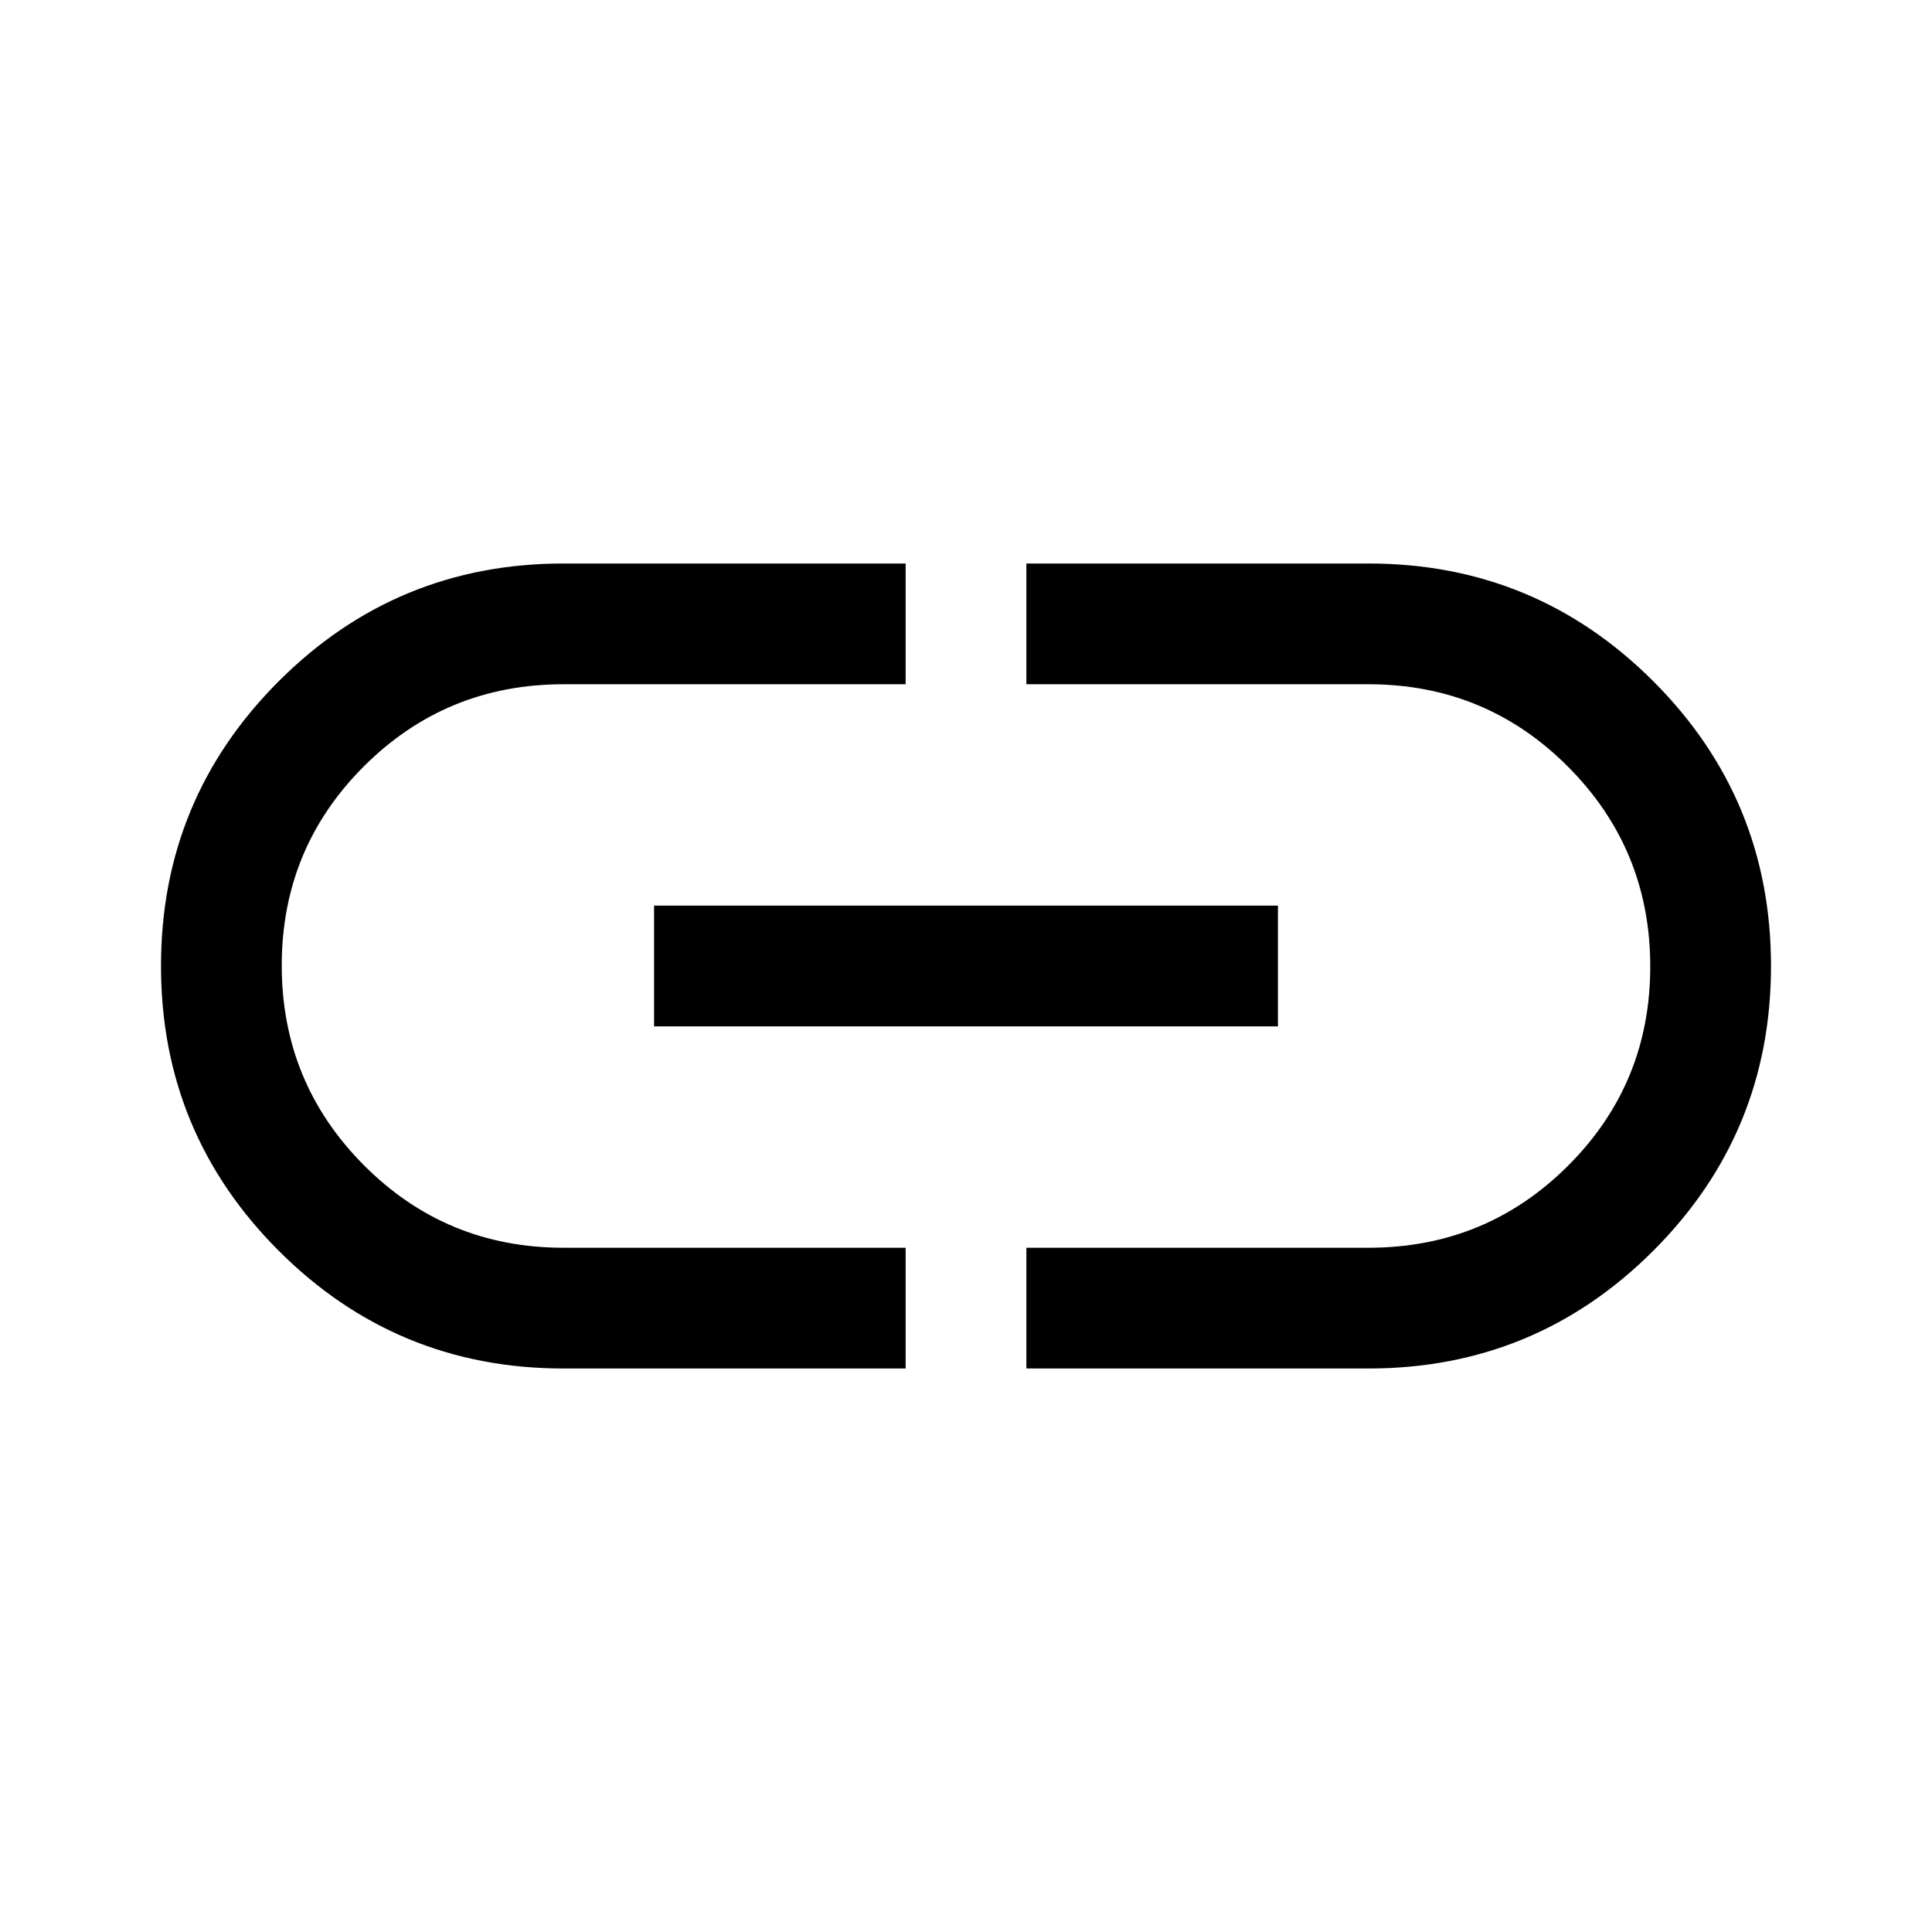
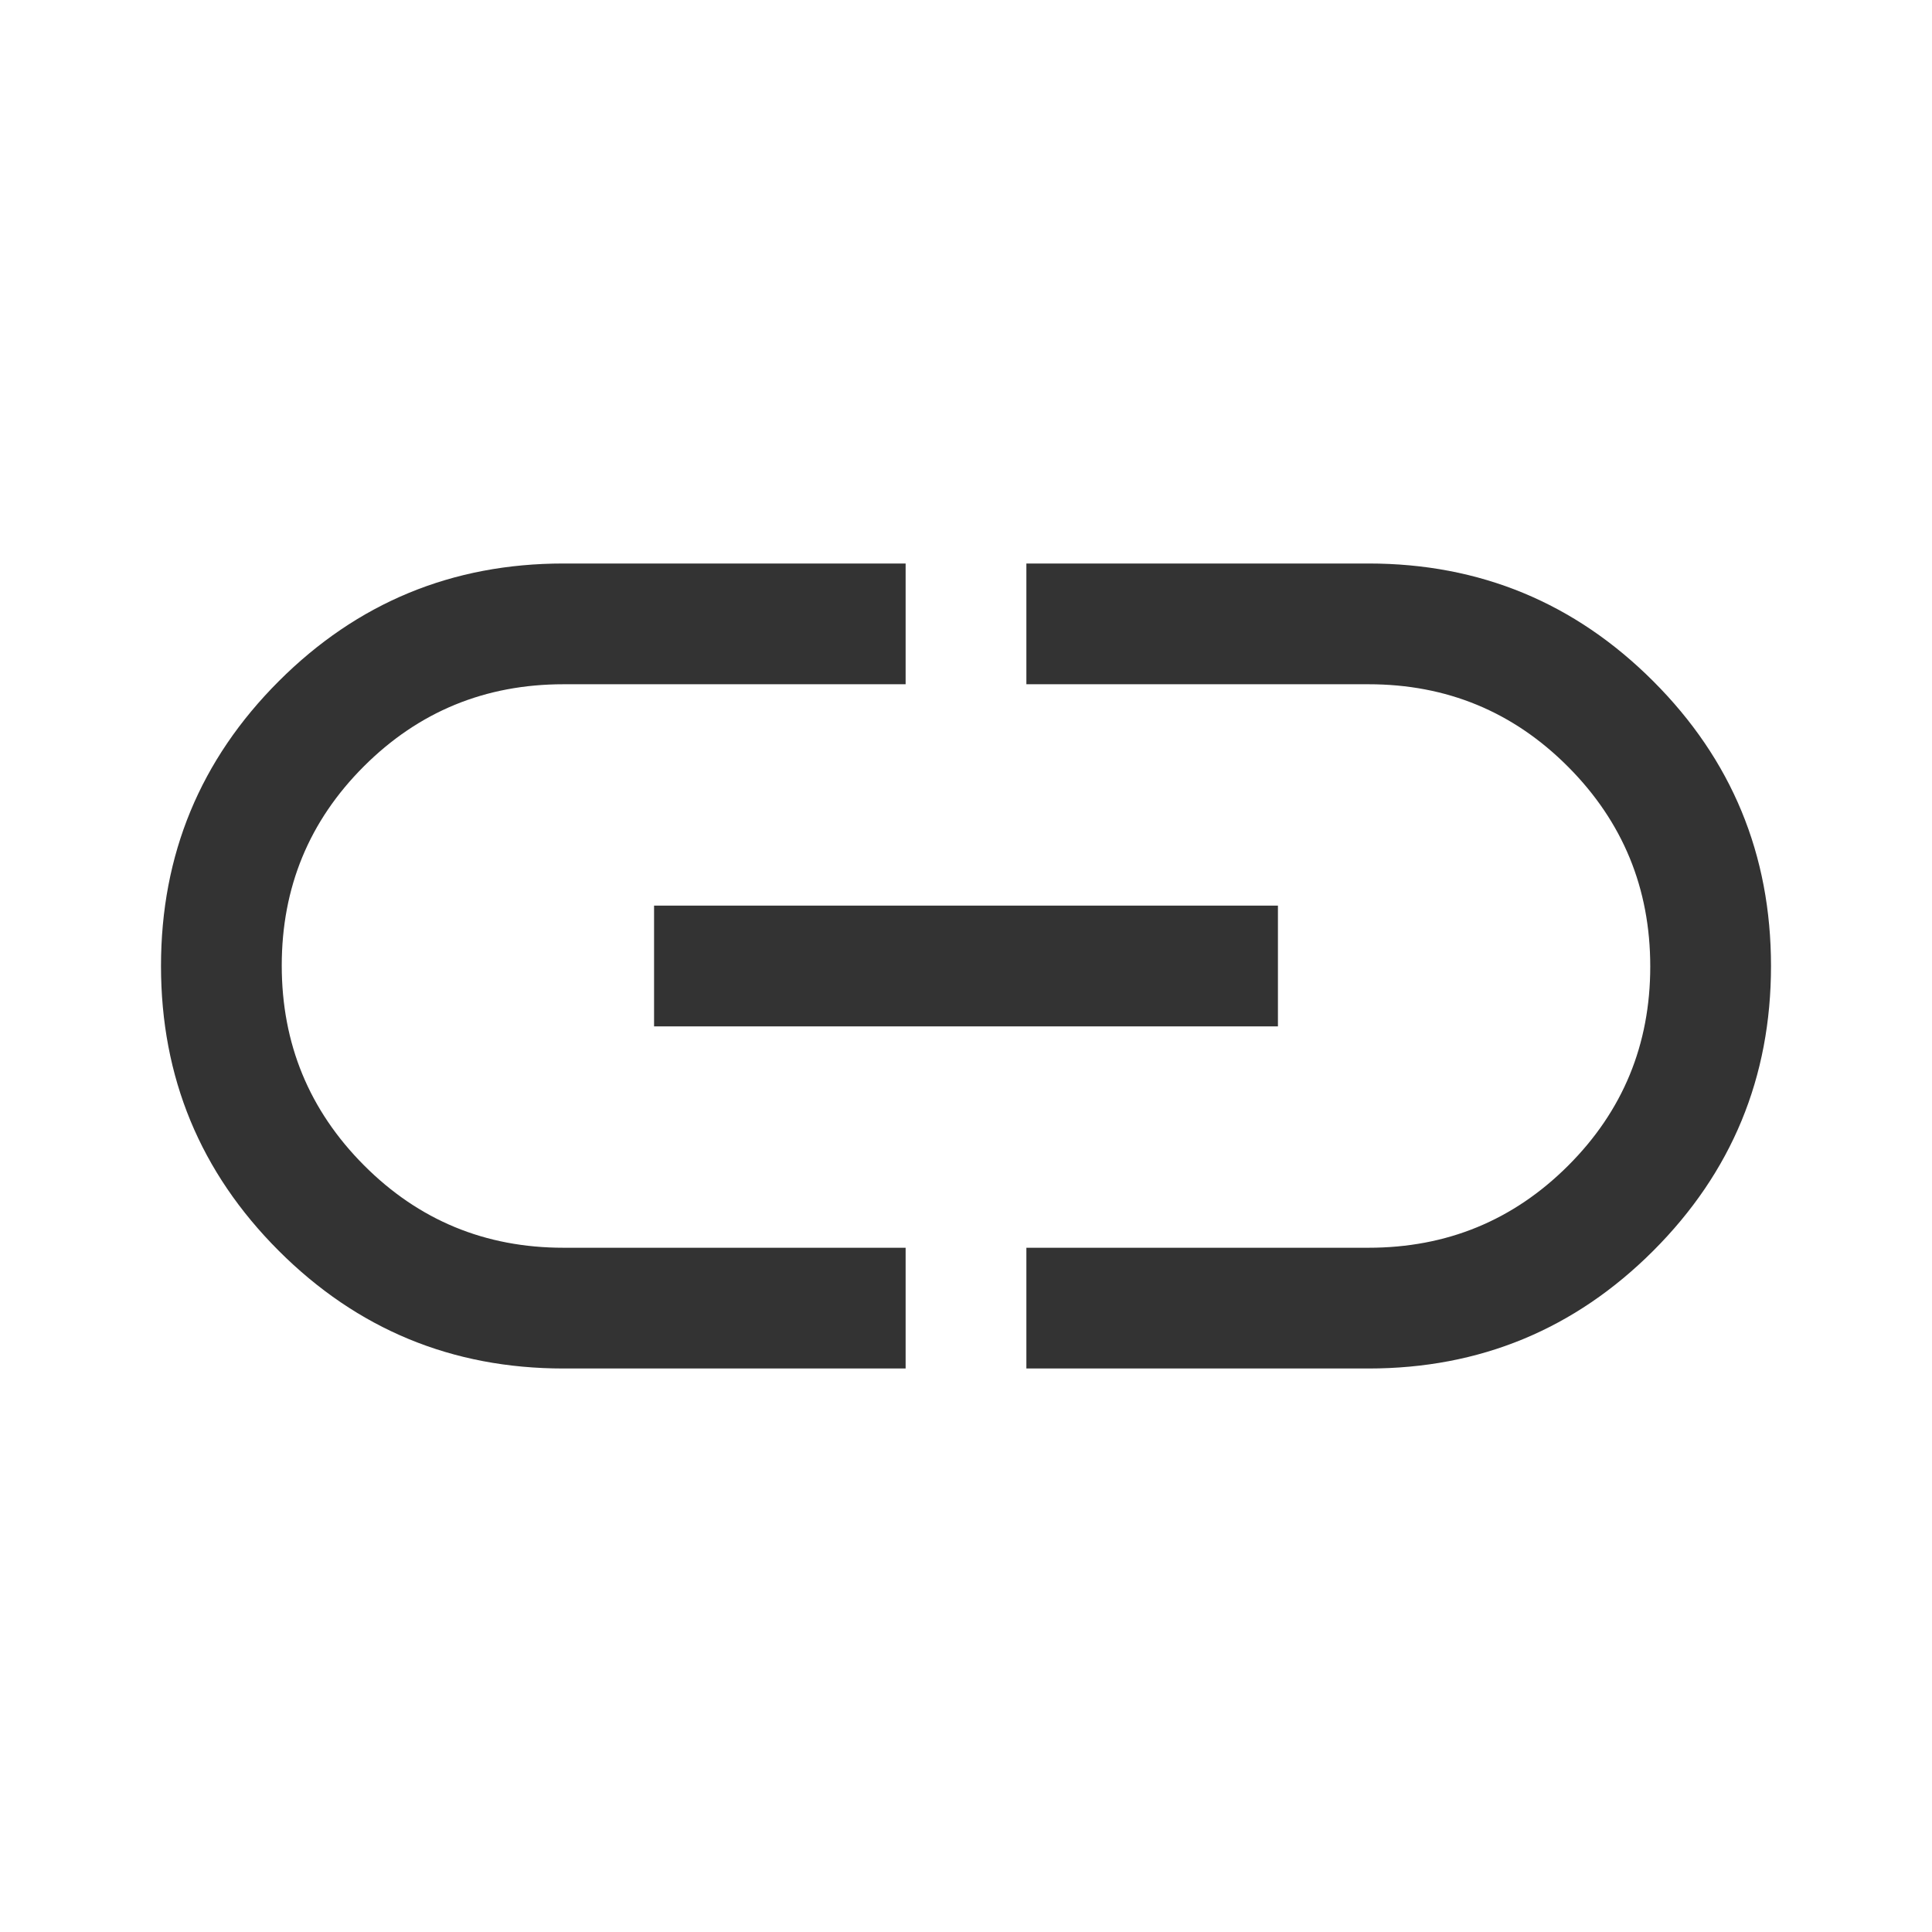
<svg xmlns="http://www.w3.org/2000/svg" height="48" viewBox="0 96 960 960" width="48">
-   <path d="M450 776H280q-83 0-141.5-58.5T80 576q0-83 58.5-141.5T280 376h170v60H280q-58.333 0-99.167 40.765-40.833 40.764-40.833 99Q140 634 180.833 675q40.834 41 99.167 41h170v60ZM325 606v-60h310v60H325Zm185 170v-60h170q58.333 0 99.167-40.765 40.833-40.764 40.833-99Q820 518 779.167 477 738.333 436 680 436H510v-60h170q83 0 141.5 58.5T880 576q0 83-58.5 141.5T680 776H510Z" />
+   <path d="M450 776H280q-83 0-141.5-58.5T80 576q0-83 58.5-141.5T280 376h170v60H280q-58.333 0-99.167 40.765-40.833 40.764-40.833 99Q140 634 180.833 675q40.834 41 99.167 41h170v60ZM325 606v-60h310v60H325Zm185 170v-60h170q58.333 0 99.167-40.765 40.833-40.764 40.833-99Q820 518 779.167 477 738.333 436 680 436H510v-60h170q83 0 141.5 58.5T880 576q0 83-58.5 141.5T680 776H510Z" fill="#333333" />
</svg>
